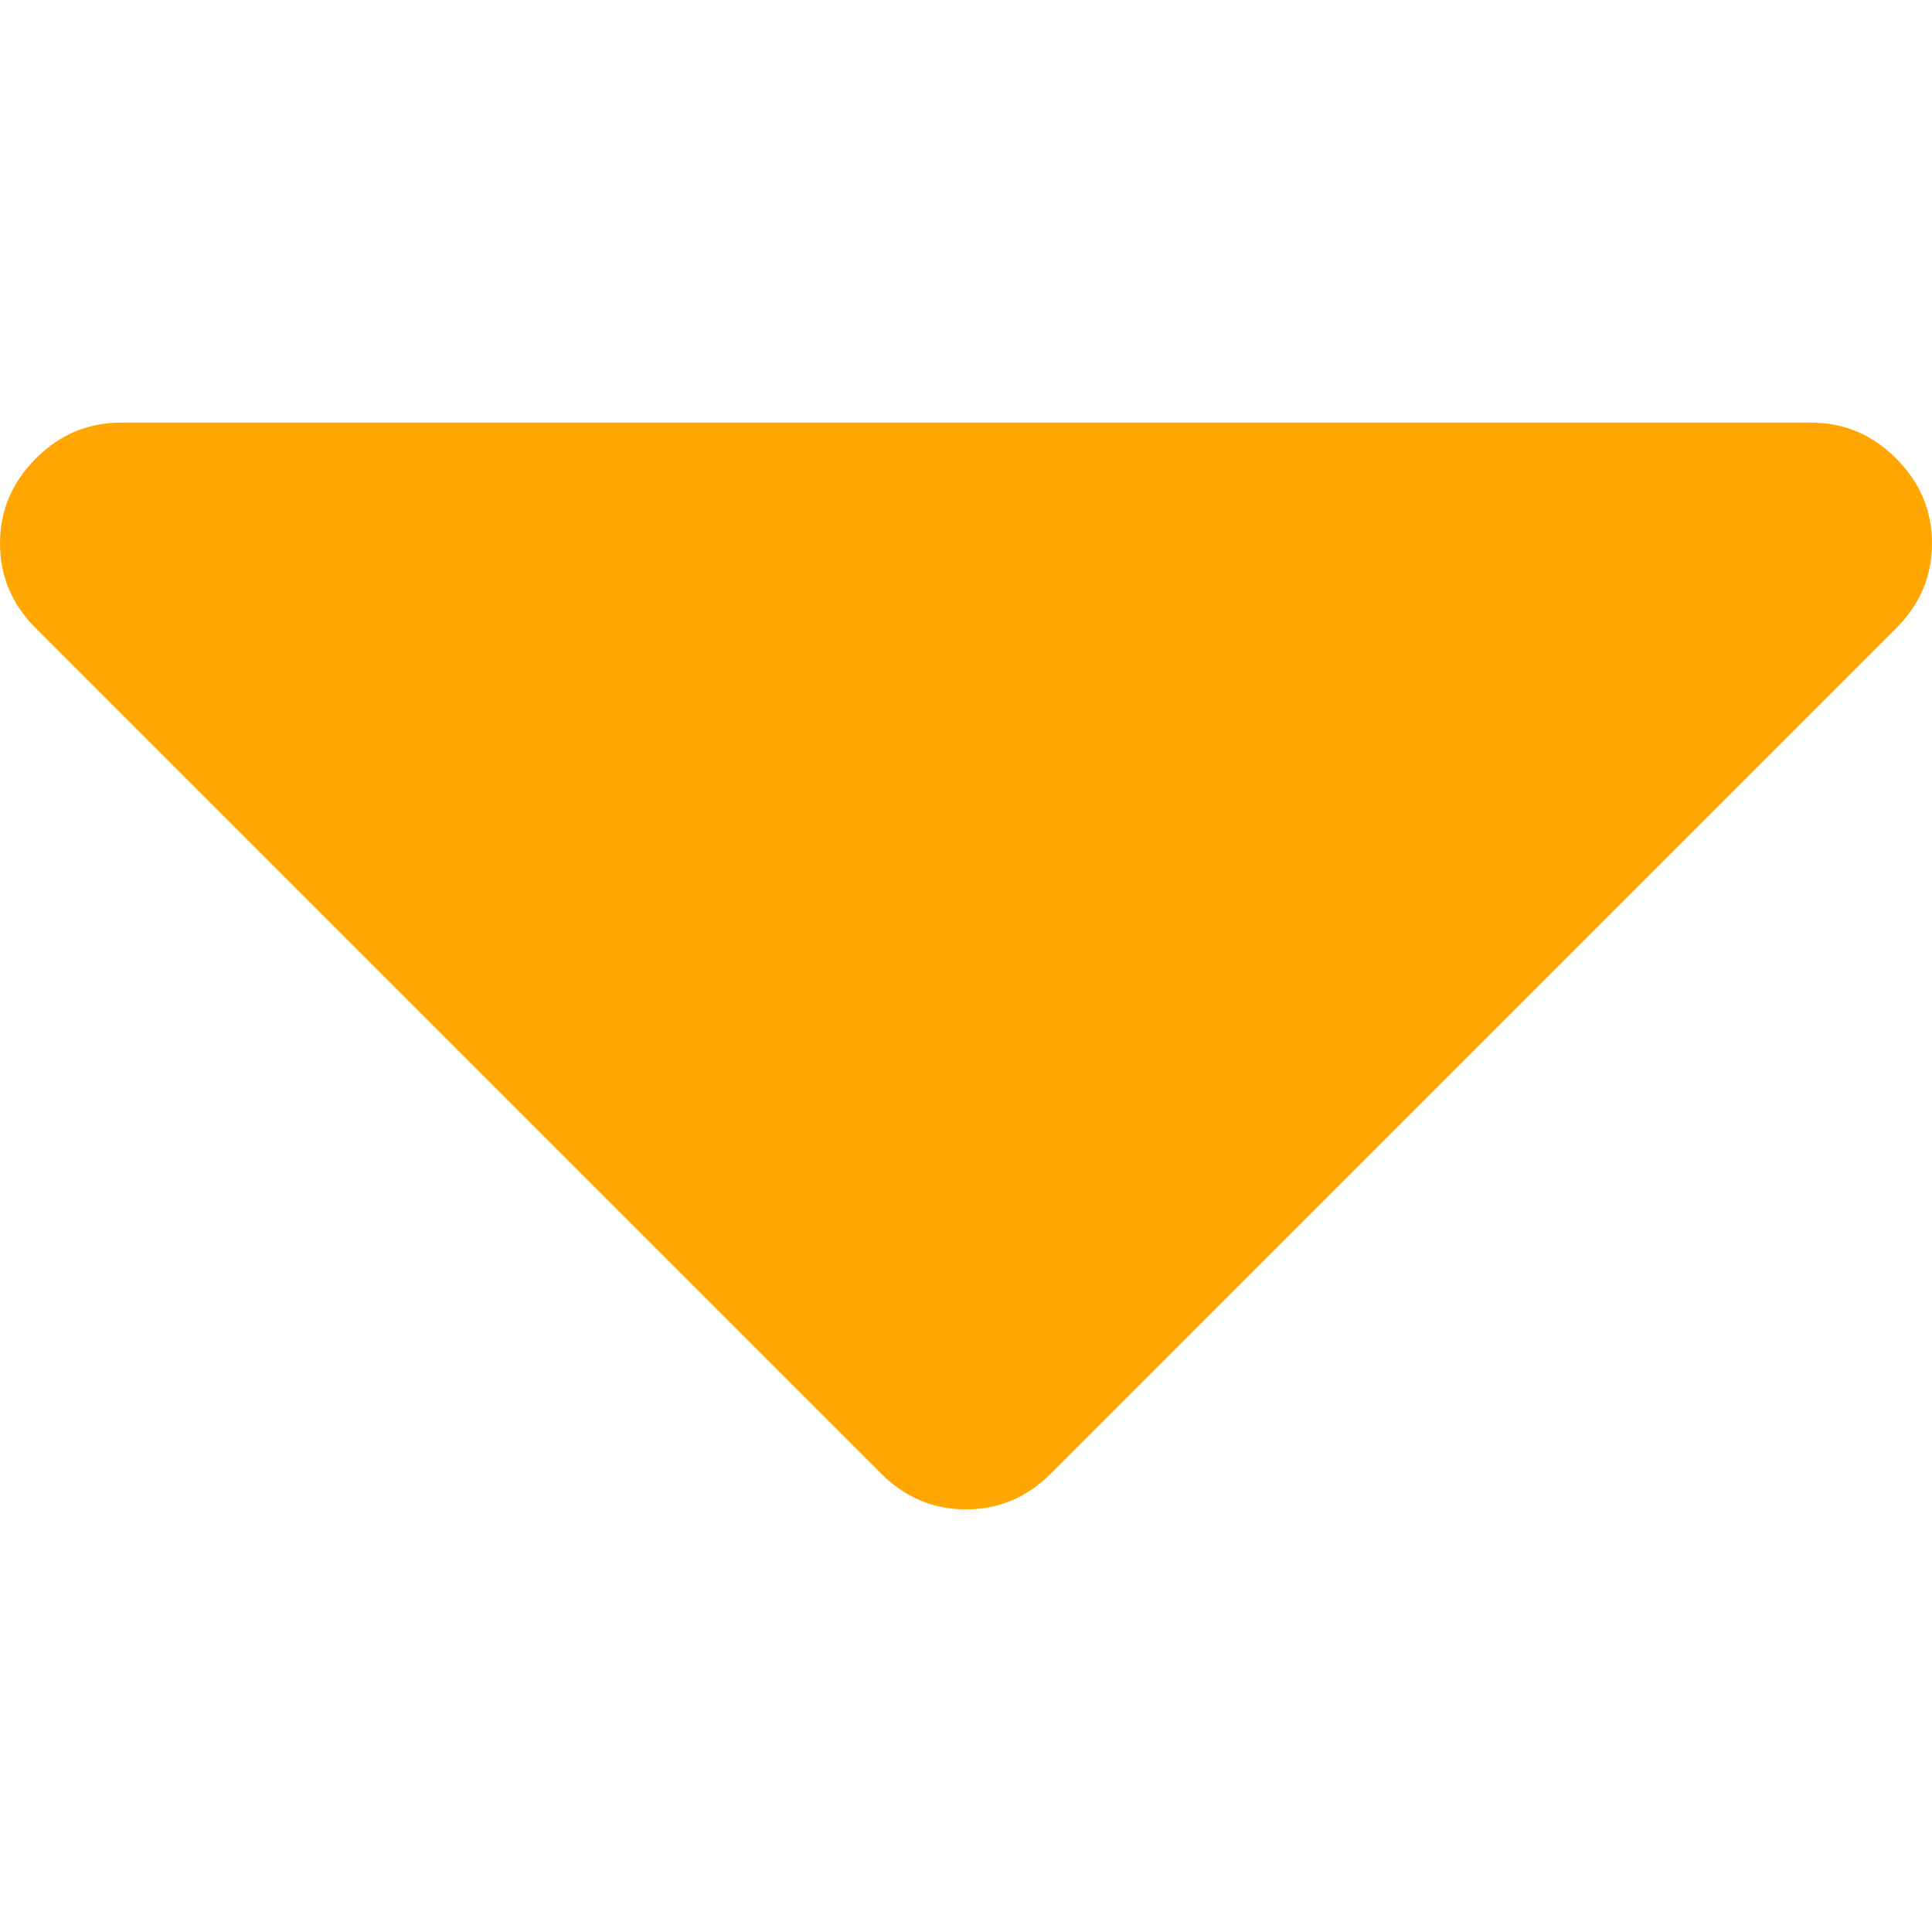
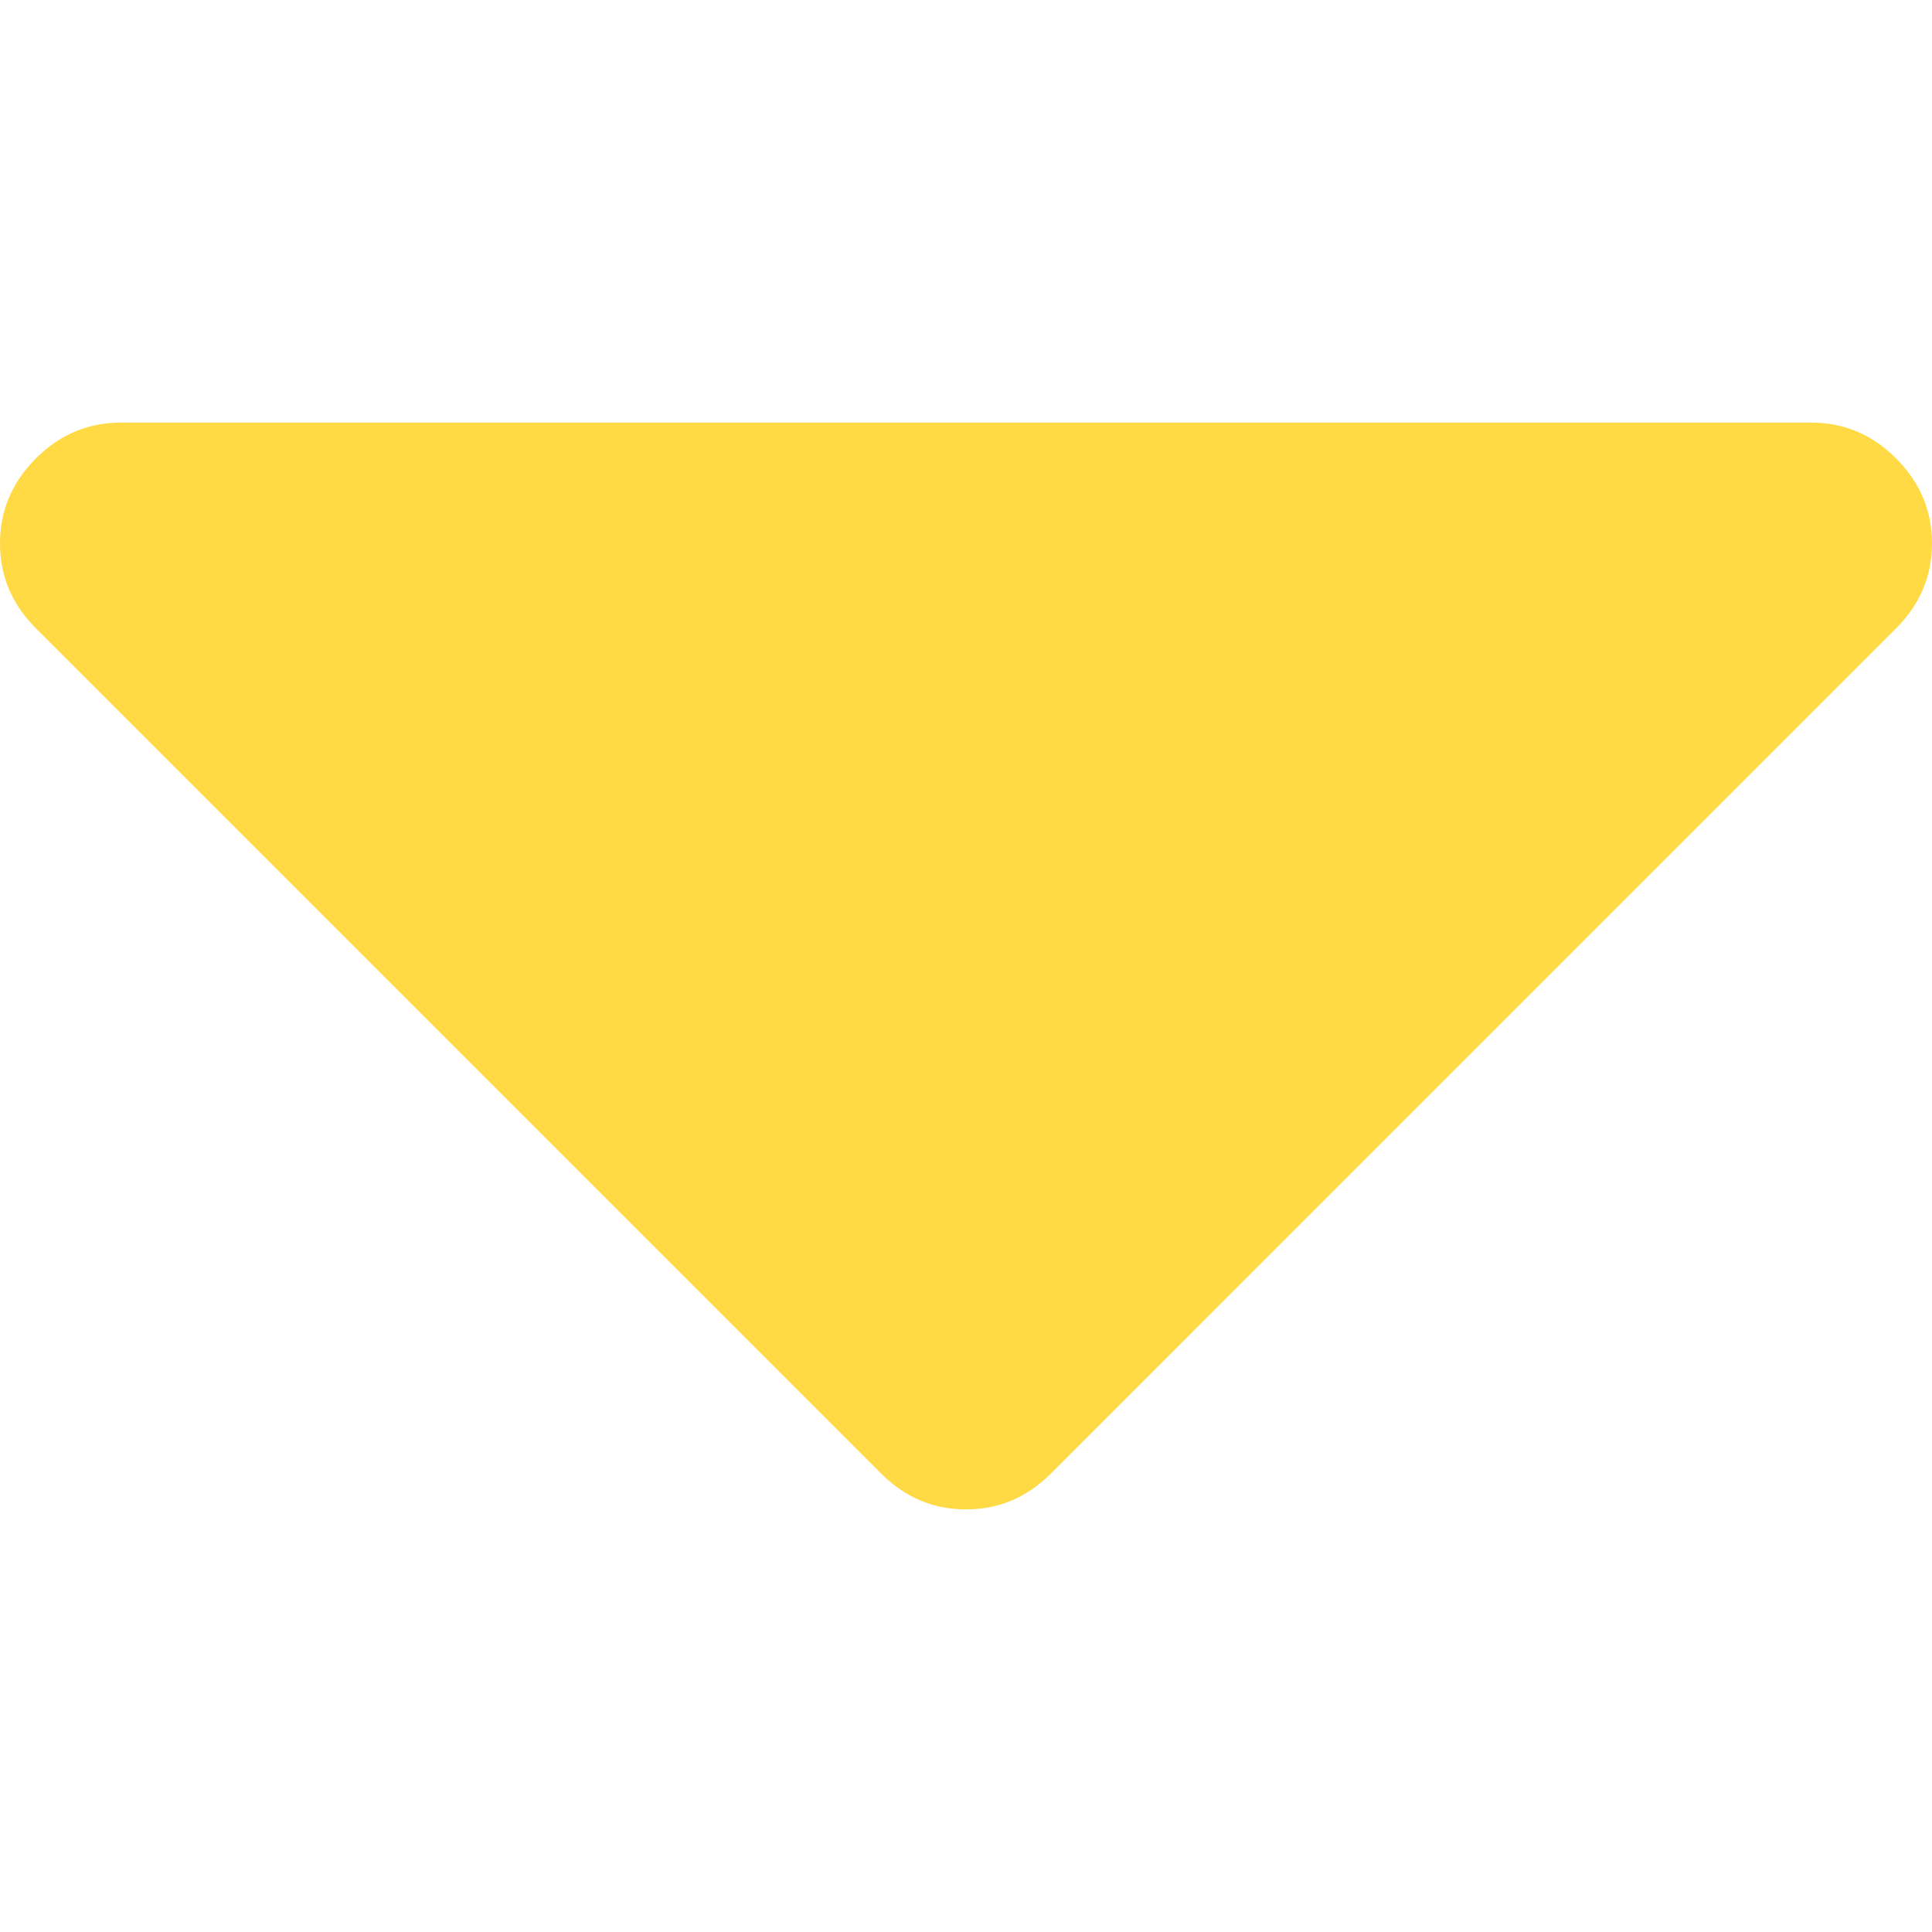
- <svg xmlns="http://www.w3.org/2000/svg" width="512" height="512" viewBox="0 0 292.362 292.362">
-   <path d="M286.935 69.377c-3.614-3.617-7.898-5.424-12.848-5.424H18.274c-4.952 0-9.233 1.807-12.85 5.424C1.807 72.998 0 77.279 0 82.228c0 4.948 1.807 9.229 5.424 12.847l127.907 127.907c3.621 3.617 7.902 5.428 12.85 5.428s9.233-1.811 12.847-5.428L286.935 95.074c3.613-3.617 5.427-7.898 5.427-12.847 0-4.948-1.814-9.229-5.427-12.85z" fill="#FFA600" />
+ <svg xmlns="http://www.w3.org/2000/svg" version="1.1" id="Capa_1" x="0px" y="0px" width="512px" height="512px" viewBox="0 0 292.362 292.362" style="enable-background:new 0 0 292.362 292.362;" xml:space="preserve">
+   <g>
+     <path d="M286.935,69.377c-3.614-3.617-7.898-5.424-12.848-5.424H18.274c-4.952,0-9.233,1.807-12.85,5.424   C1.807,72.998,0,77.279,0,82.228c0,4.948,1.807,9.229,5.424,12.847l127.907,127.907c3.621,3.617,7.902,5.428,12.85,5.428   s9.233-1.811,12.847-5.428L286.935,95.074c3.613-3.617,5.427-7.898,5.427-12.847C292.362,77.279,290.548,72.998,286.935,69.377z" fill="#FFDA44" />
+   </g>
+   <g>
+ </g>
+   <g>
+ </g>
+   <g>
+ </g>
+   <g>
+ </g>
+   <g>
+ </g>
+   <g>
+ </g>
+   <g>
+ </g>
+   <g>
+ </g>
+   <g>
+ </g>
+   <g>
+ </g>
+   <g>
+ </g>
+   <g>
+ </g>
+   <g>
+ </g>
+   <g>
+ </g>
+   <g>
+ </g>
</svg>
